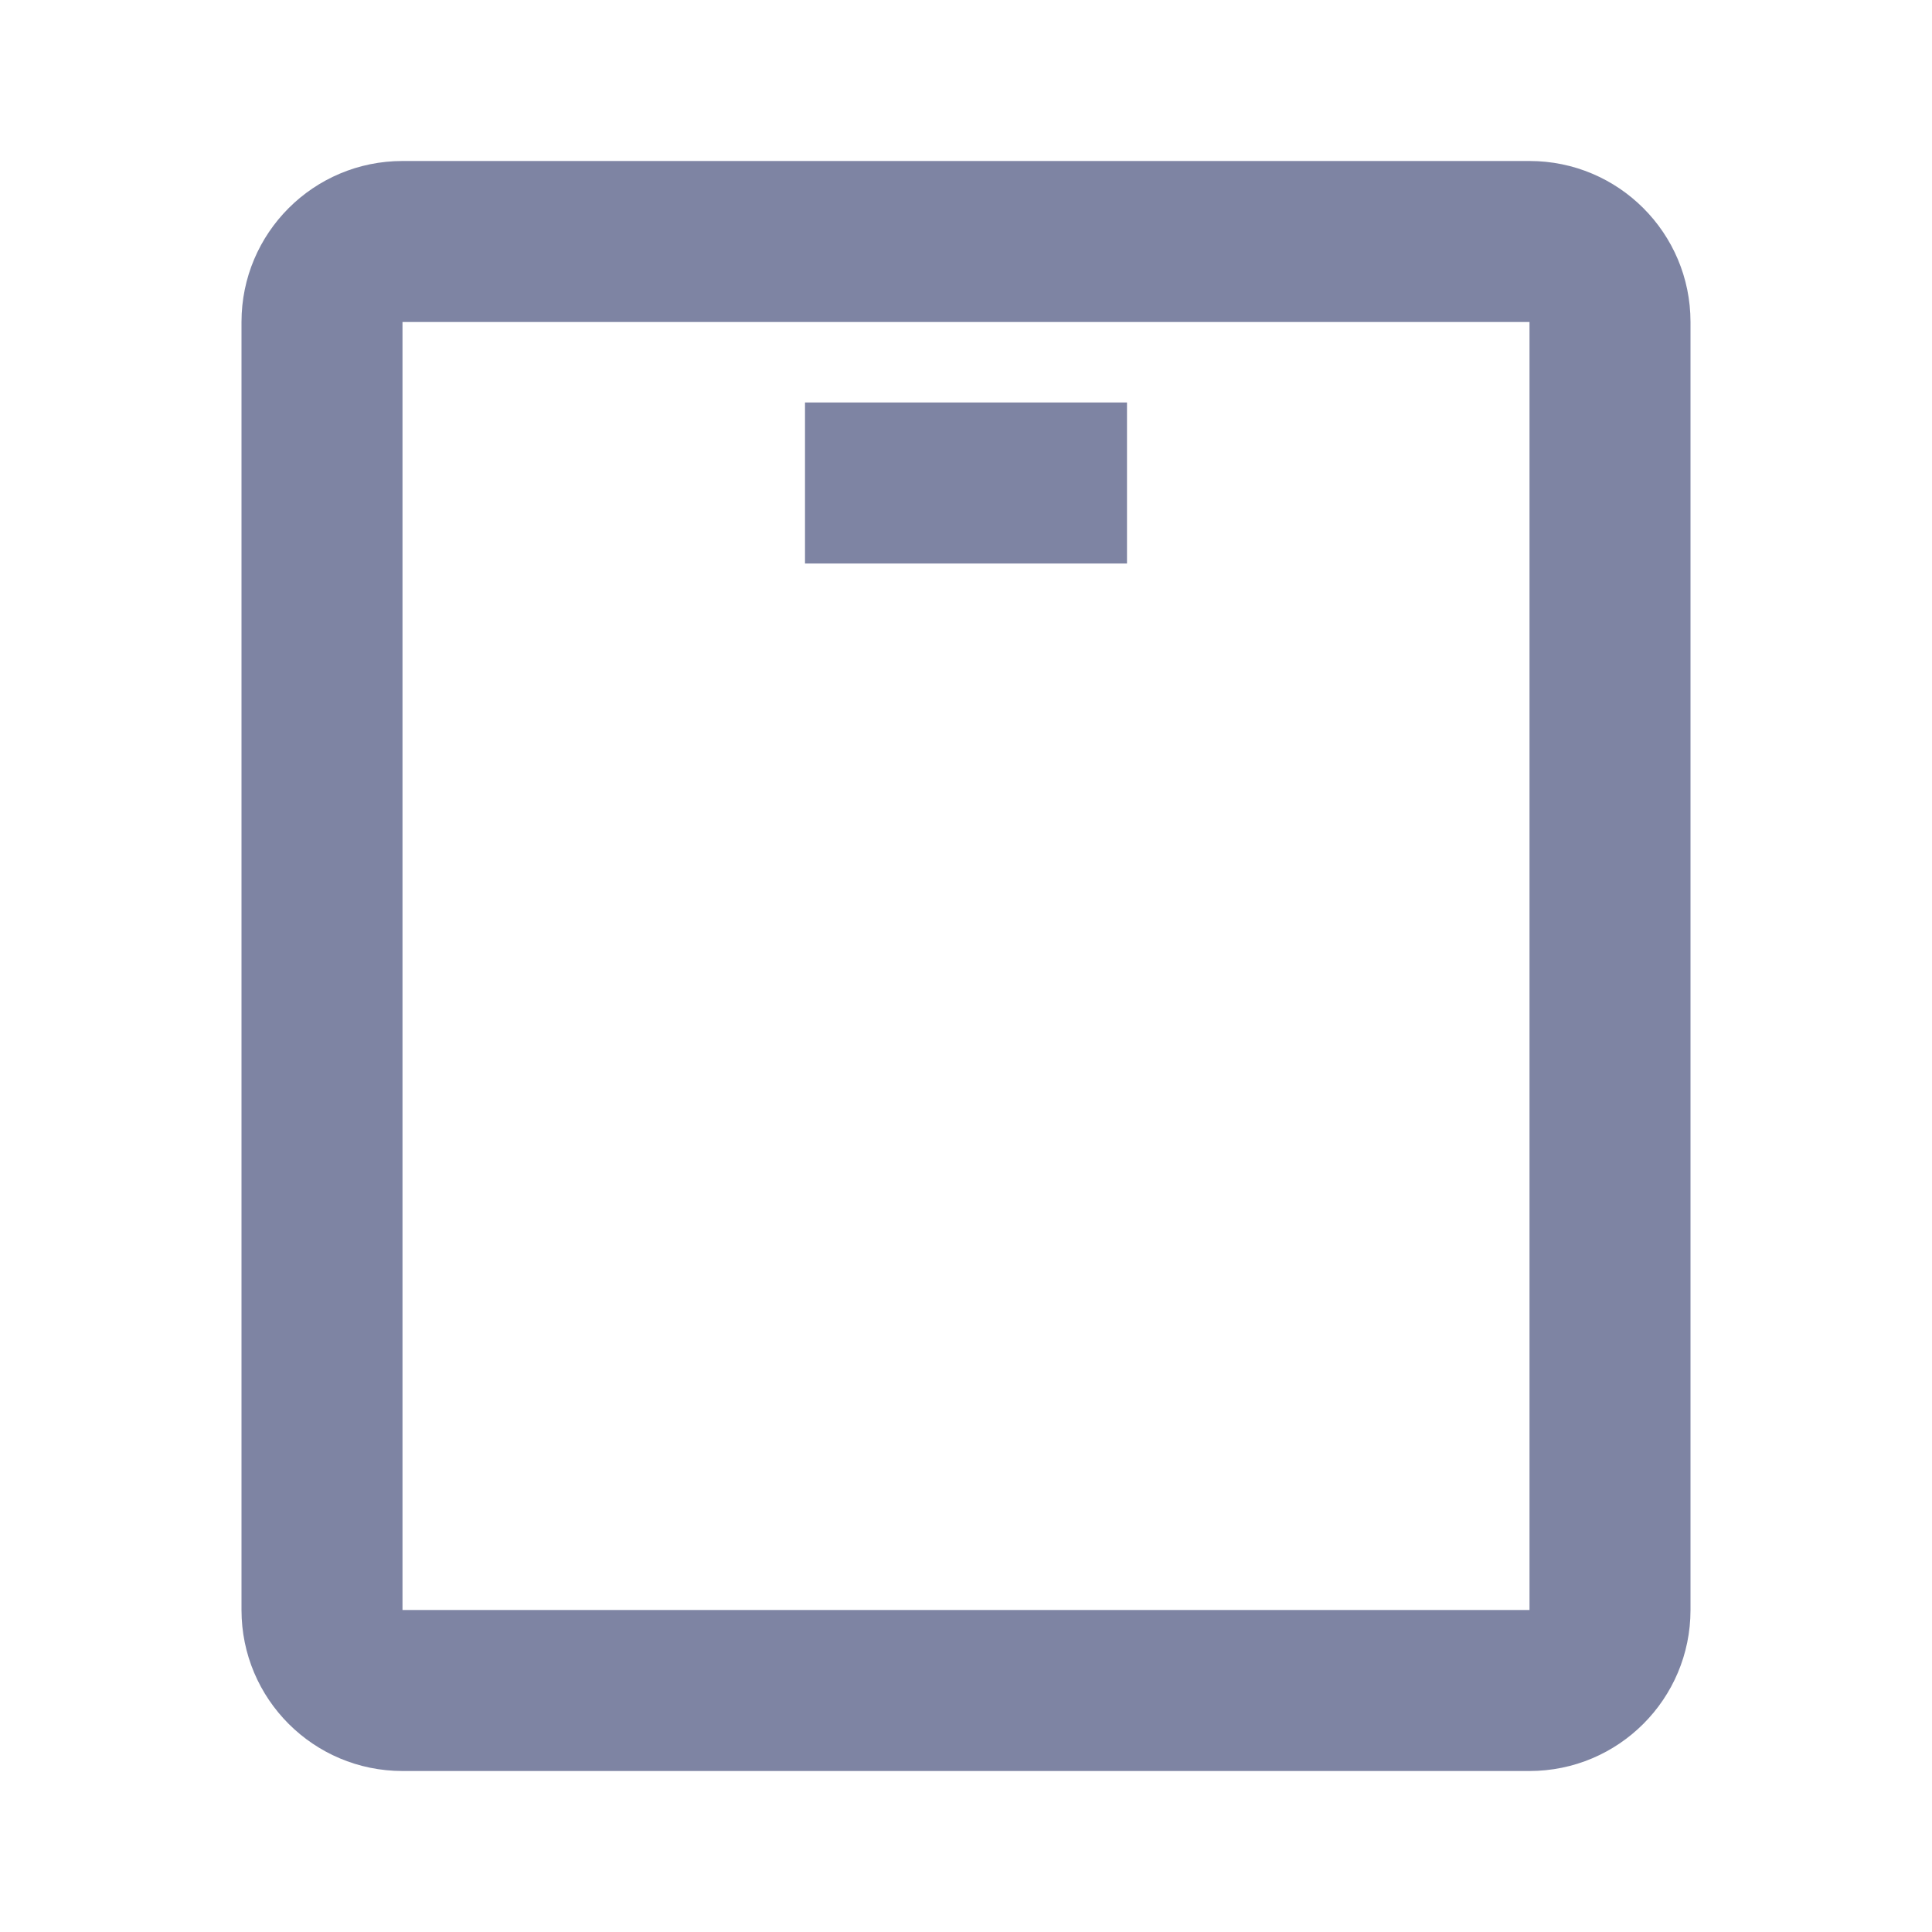
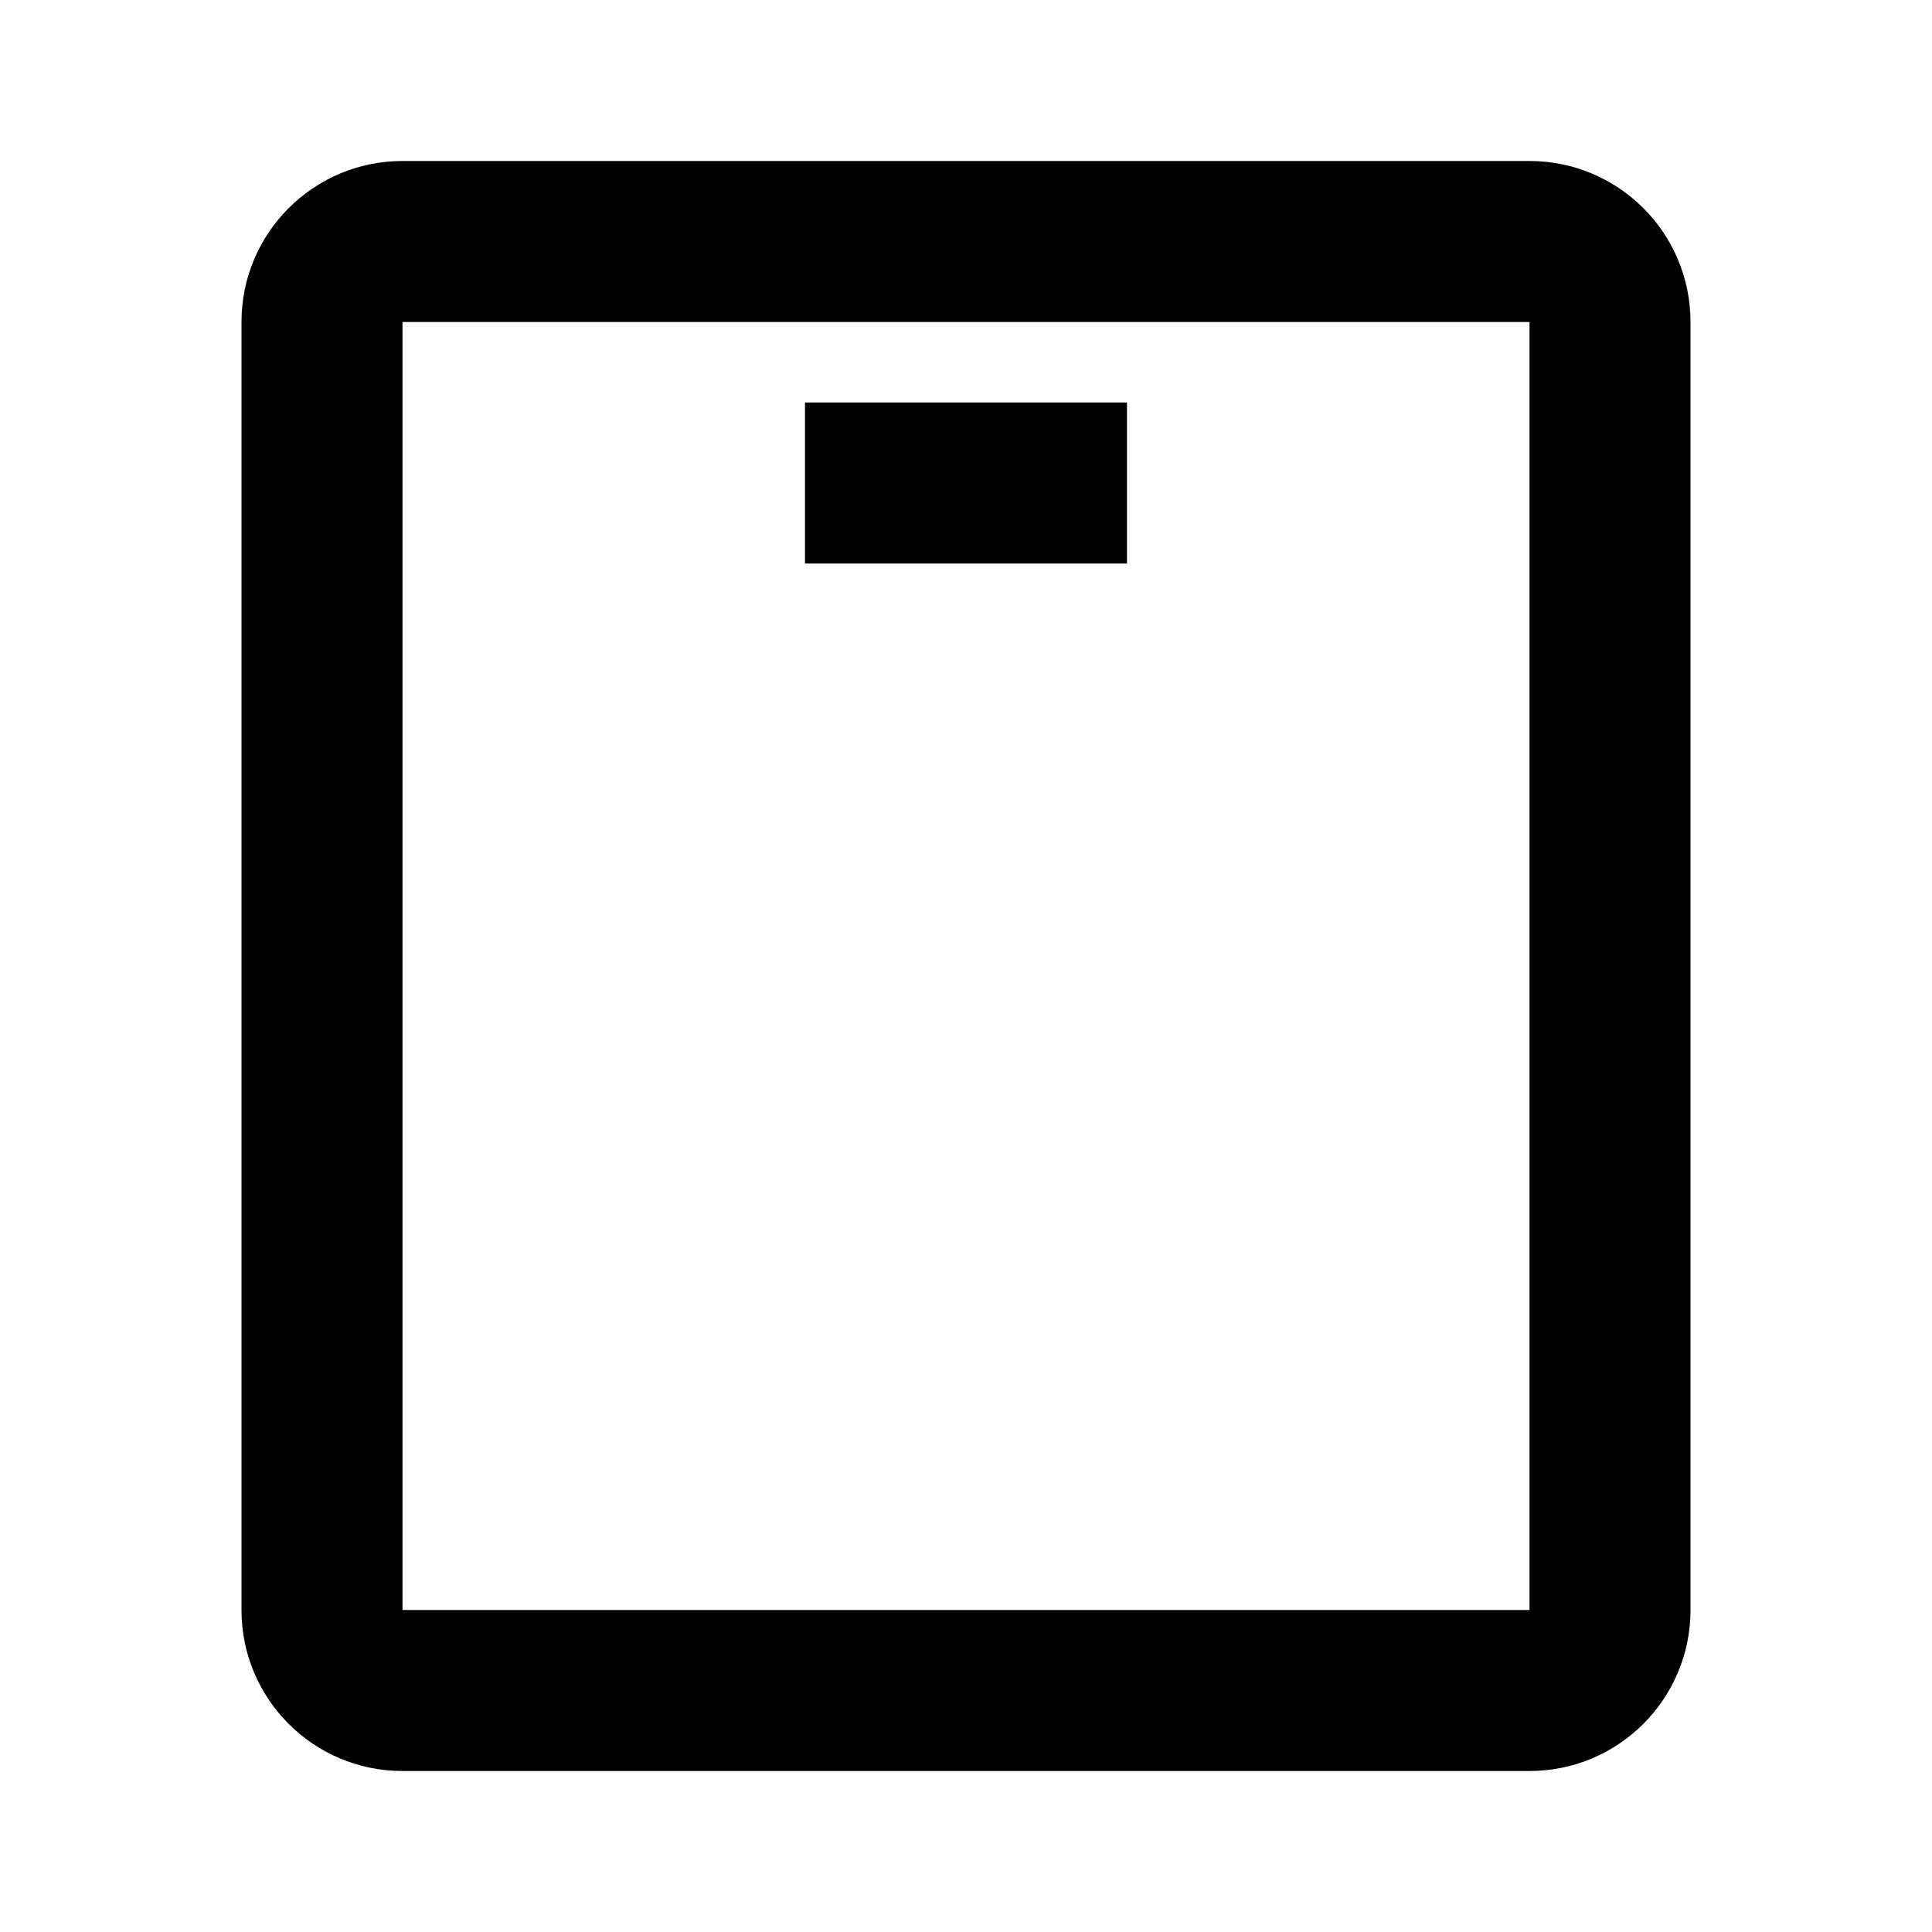
<svg xmlns="http://www.w3.org/2000/svg" width="24" height="24" viewBox="0 0 24 24" fill="none">
-   <path fill-rule="evenodd" clip-rule="evenodd" d="M19 2C20.105 2 21 2.895 21 4V20C21 21.105 20.105 22 19 22H5C3.895 22 3 21.105 3 20V4C3 2.895 3.895 2 5 2H19ZM19 4H5V20H19V4ZM14 5V7H10V5H14Z" fill="#7E84A3" />
+   <path fill-rule="evenodd" clip-rule="evenodd" d="M19 2C20.105 2 21 2.895 21 4V20C21 21.105 20.105 22 19 22H5C3.895 22 3 21.105 3 20V4C3 2.895 3.895 2 5 2H19ZM19 4H5V20H19V4ZM14 5V7H10V5H14Z" fill="#000000" />
</svg>
